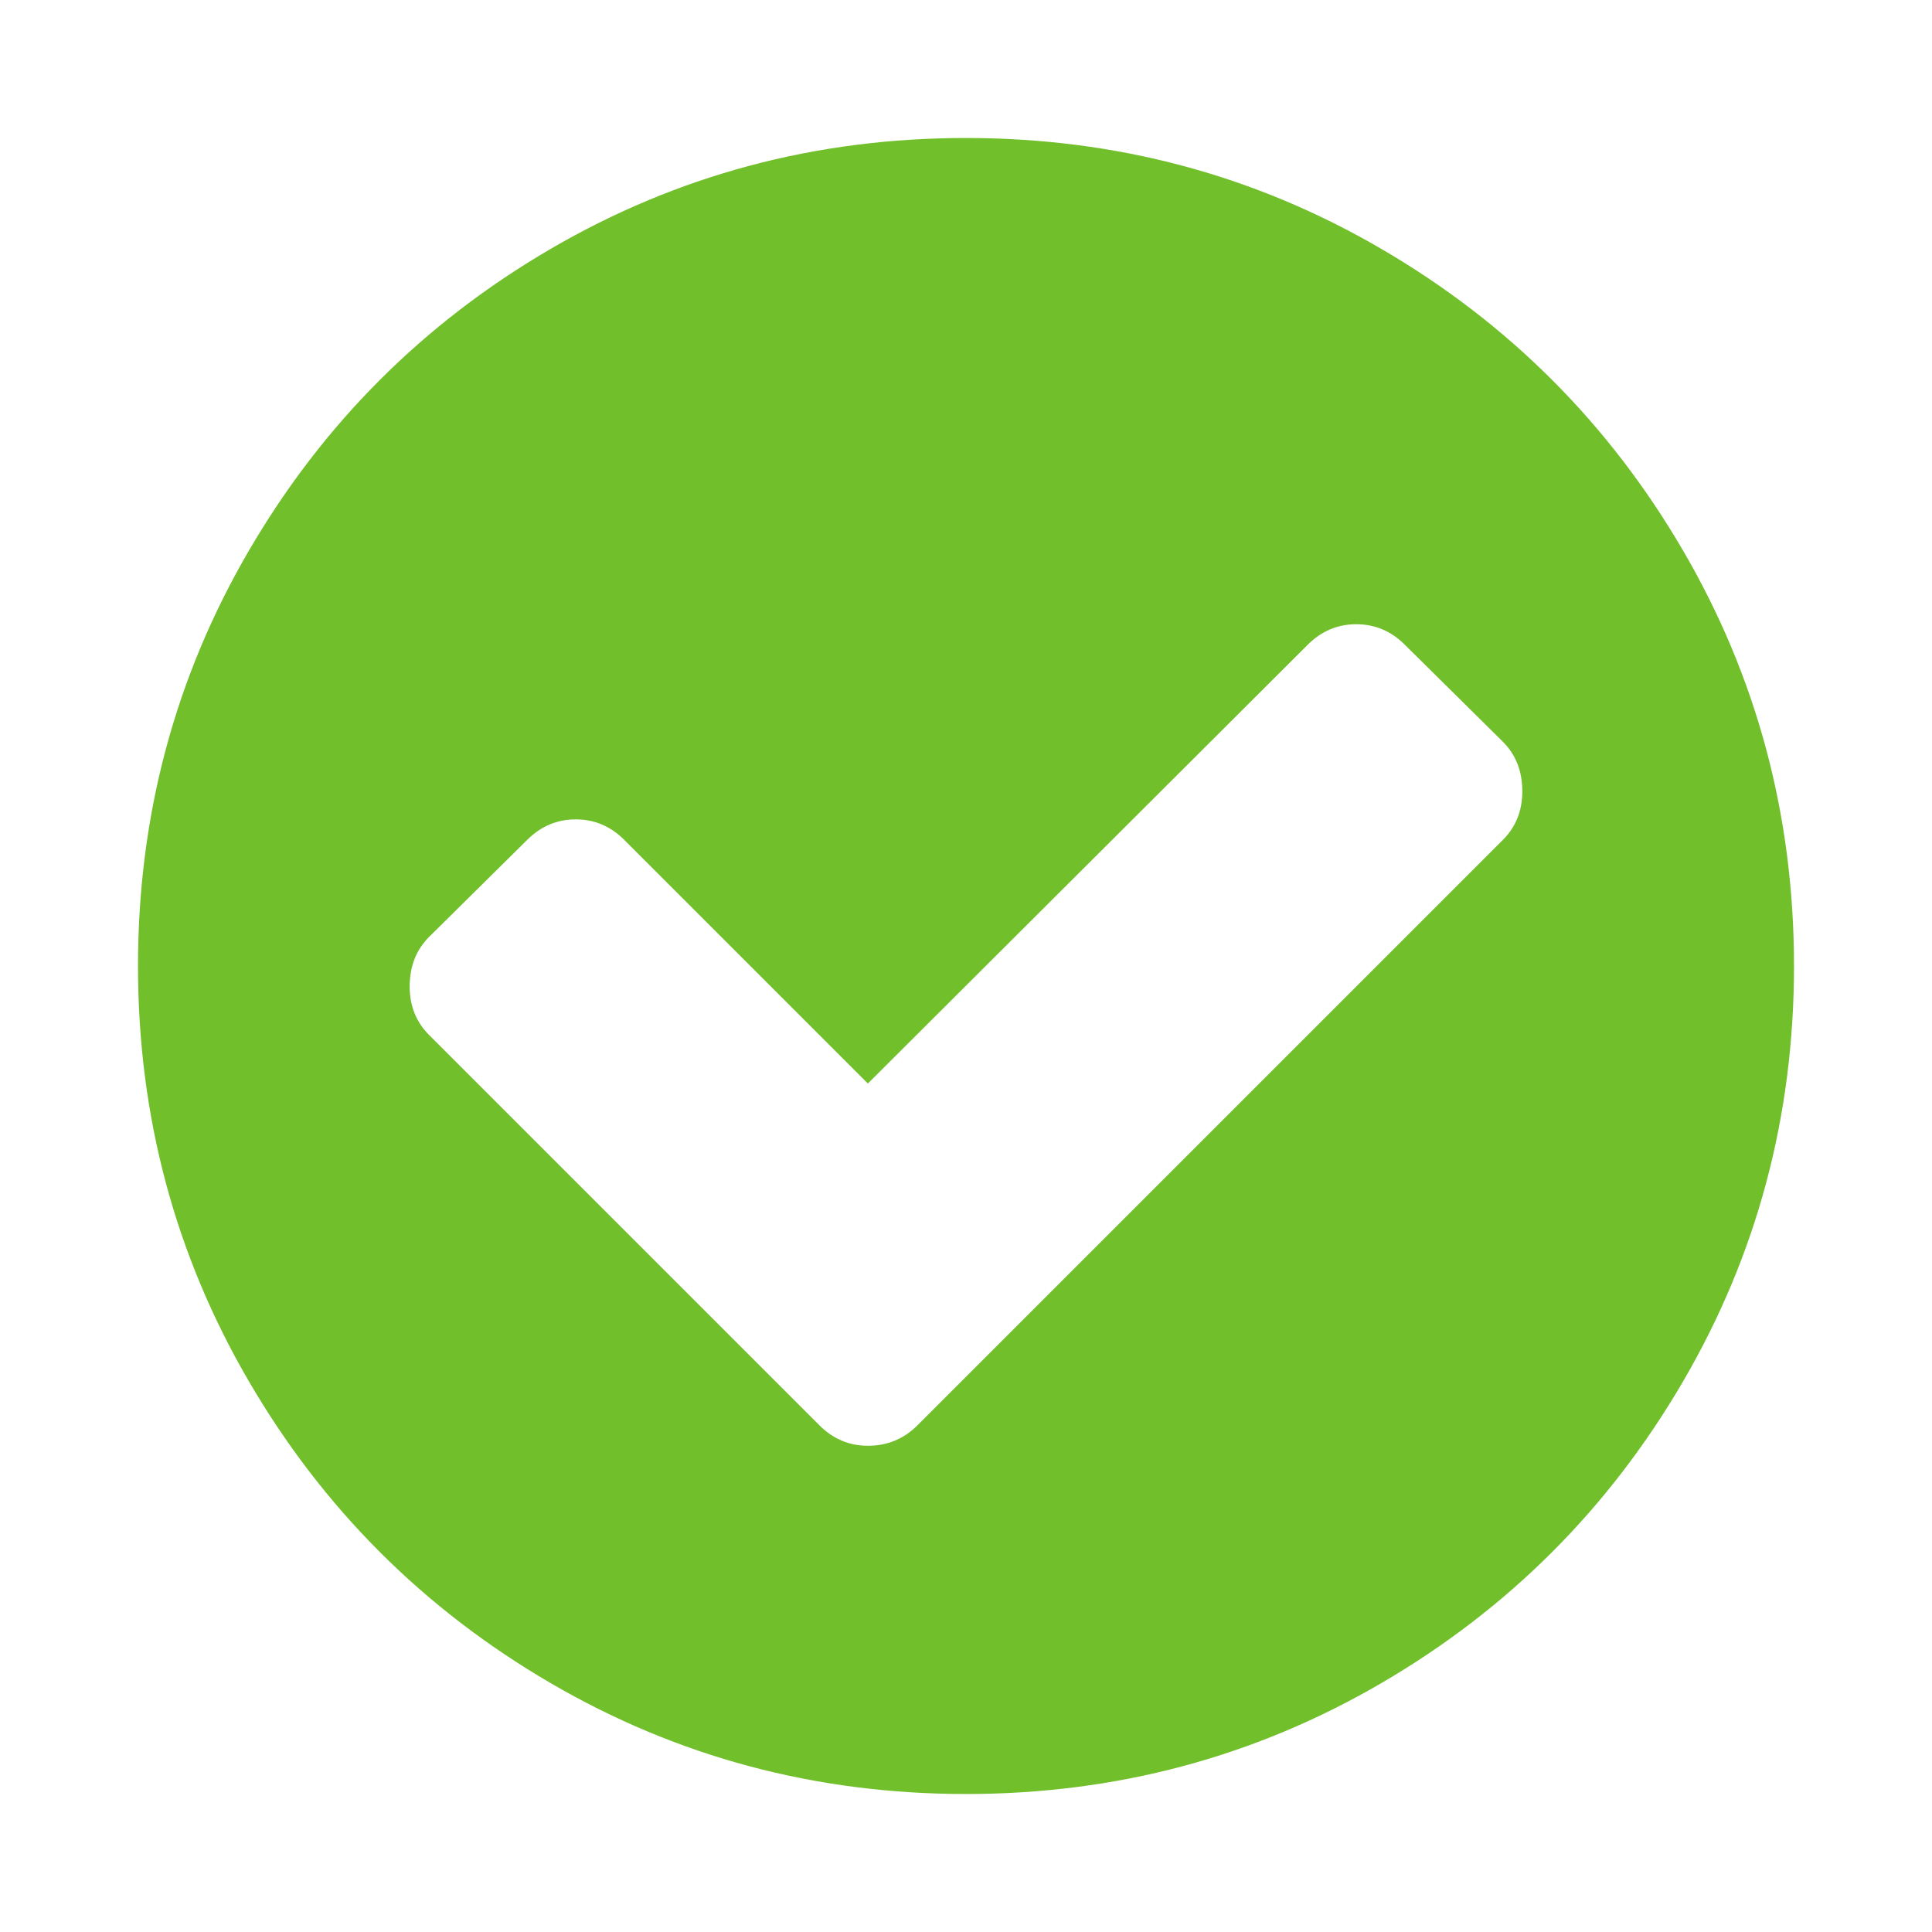
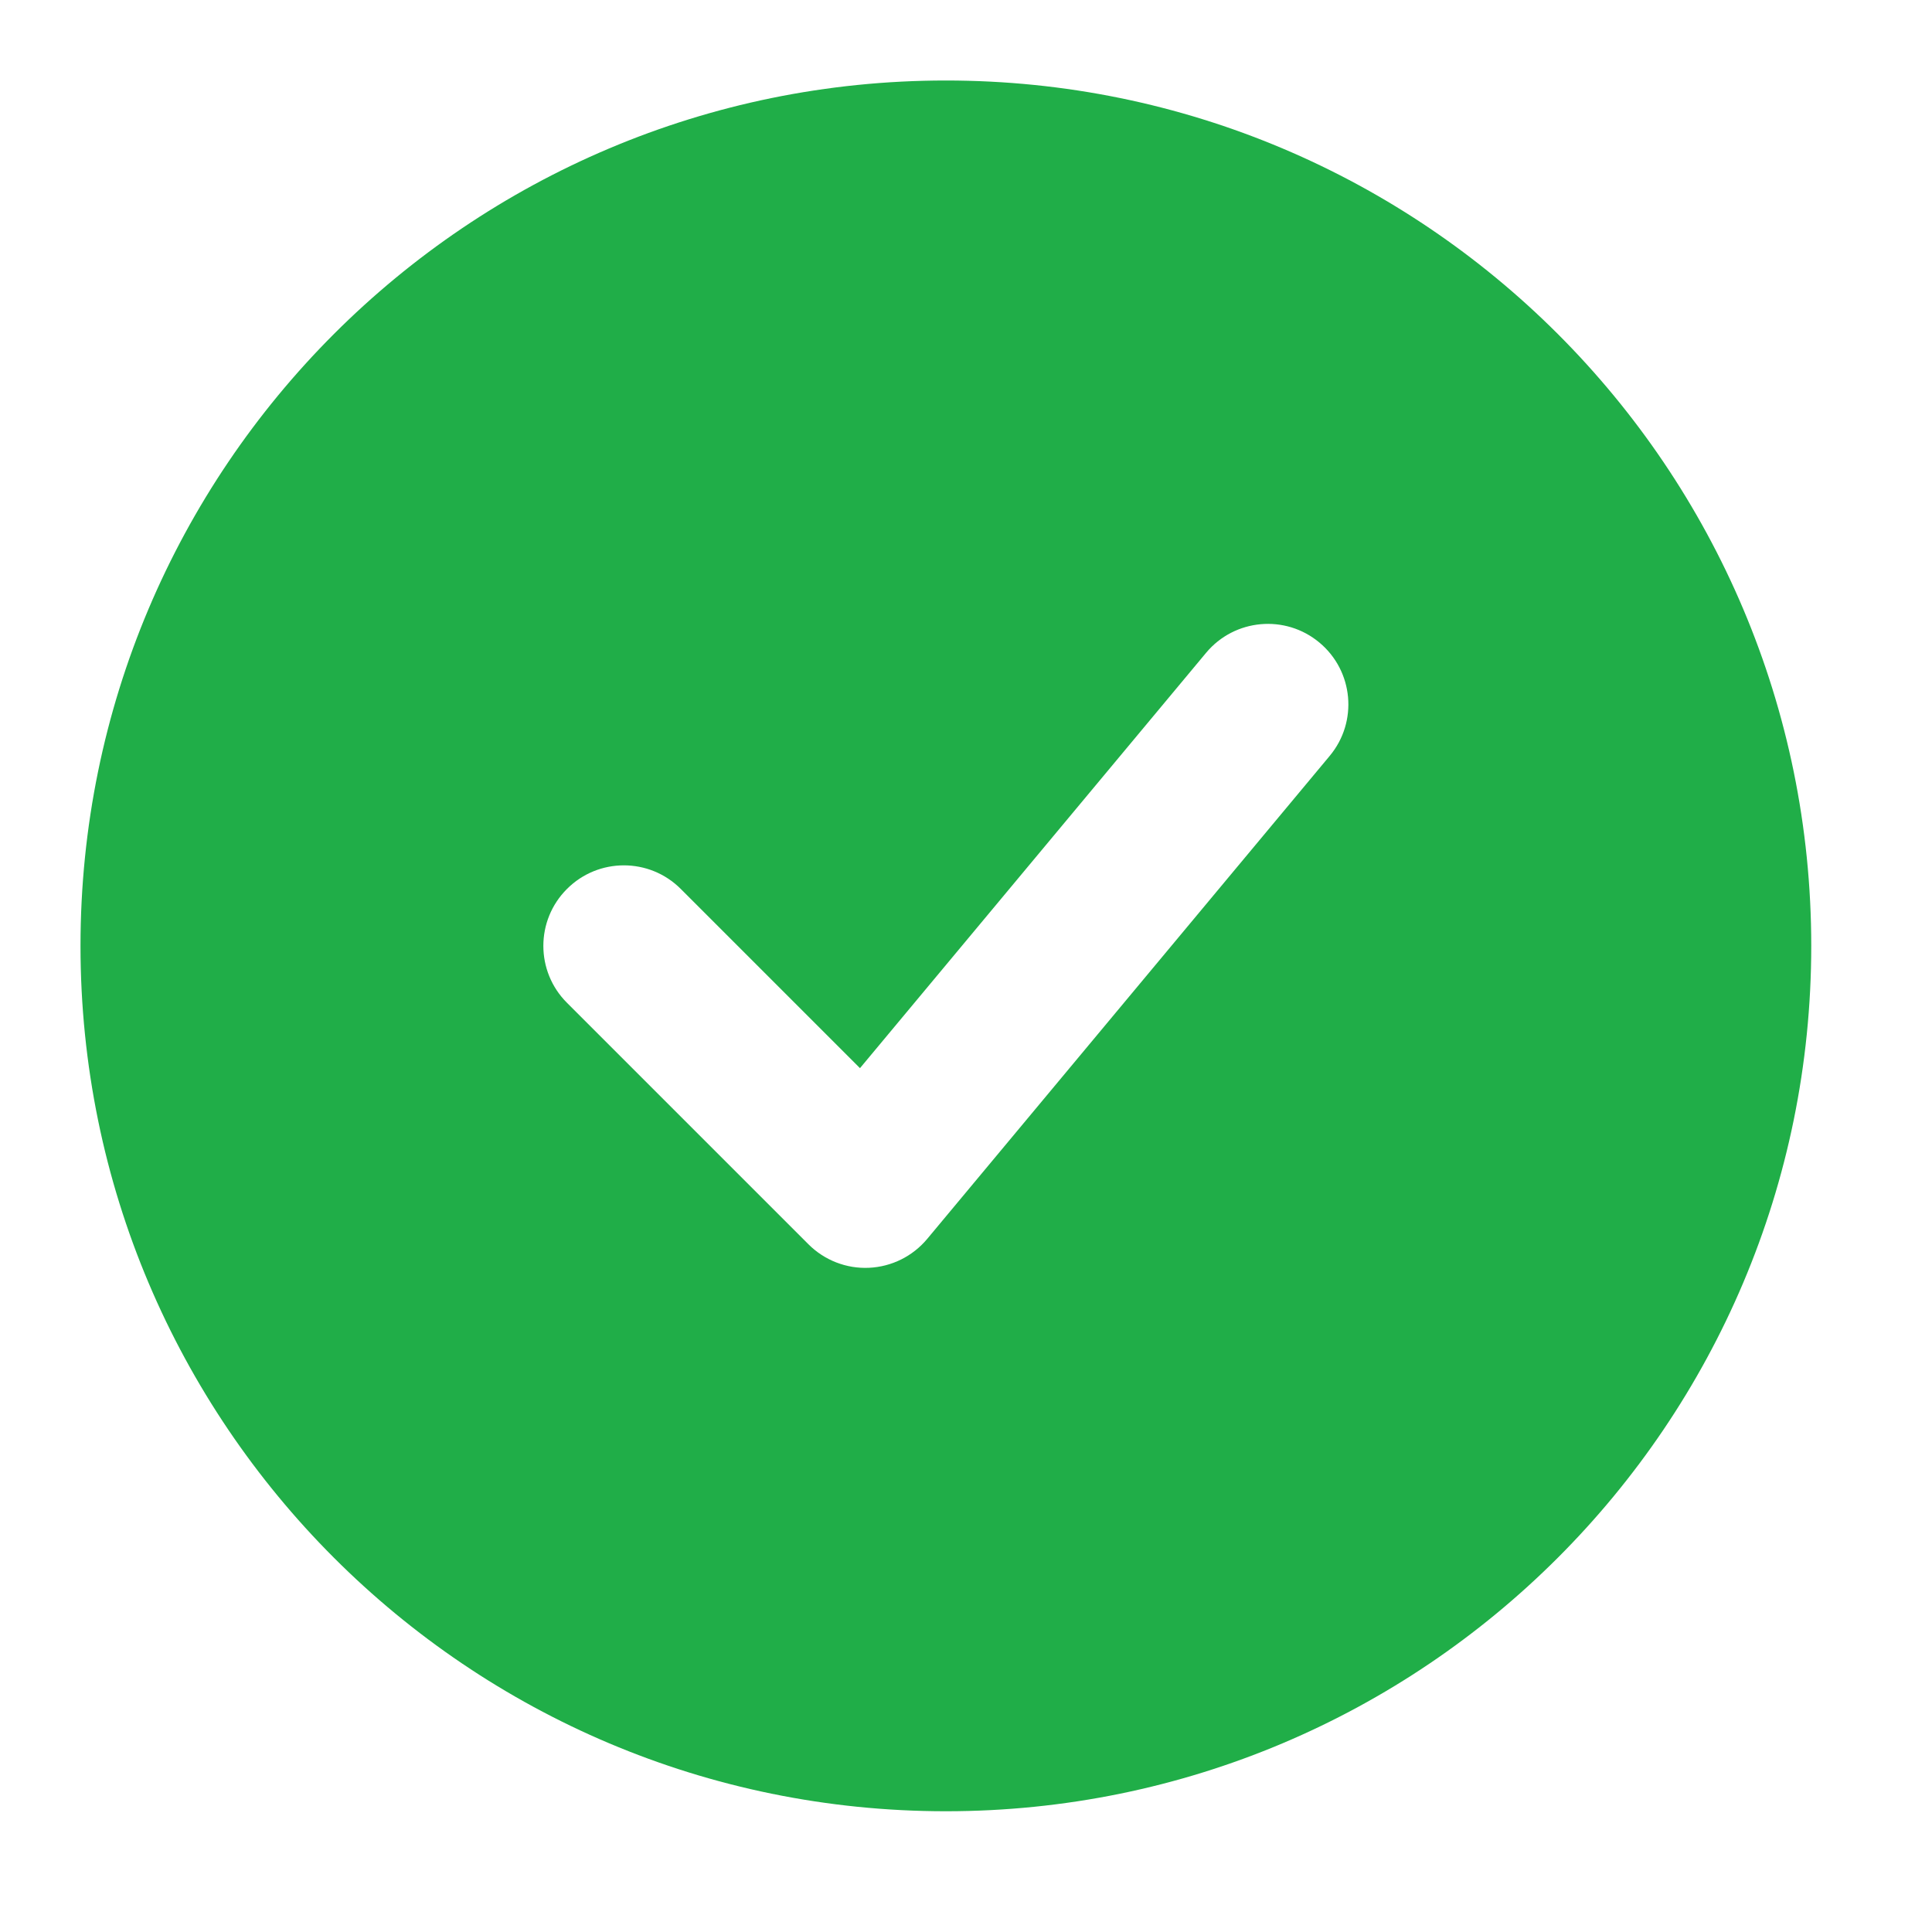
- <svg xmlns="http://www.w3.org/2000/svg" width="13" height="13" viewBox="0 0 1792 1792">
-   <path fill="#70bf2b" d="M1412 734q0-28-18-46l-91-90q-19-19-45-19t-45 19l-408 407-226-226q-19-19-45-19t-45 19l-91 90q-18 18-18 46 0 27 18 45l362 362q19 19 45 19 27 0 46-19l543-543q18-18 18-45zm252 162q0 209-103 385.5t-279.5 279.5-385.5 103-385.5-103-279.5-279.5-103-385.5 103-385.5 279.5-279.5 385.5-103 385.5 103 279.5 279.5 103 385.5z" />
+ <svg xmlns="http://www.w3.org/2000/svg" width="16" height="16" viewBox="0 0 24 24" fill="none">
+   <path fill-rule="evenodd" clip-rule="evenodd" d="M11.75 22.5C5.813 22.5 1 17.687 1 11.75C1 5.813 5.813 1 11.75 1C17.687 1 22.5 5.813 22.5 11.75C22.5 17.687 17.687 22.5 11.75 22.5ZM16.518 9.39C16.872 8.966 16.814 8.335 16.39 7.982C15.966 7.628 15.335 7.686 14.982 8.11L10.683 13.269L8.457 11.043C8.067 10.652 7.433 10.652 7.043 11.043C6.652 11.433 6.652 12.067 7.043 12.457L10.043 15.457C10.242 15.656 10.515 15.762 10.795 15.749C11.076 15.736 11.338 15.606 11.518 15.39L16.518 9.39Z" fill="#20AE48" />
</svg>
